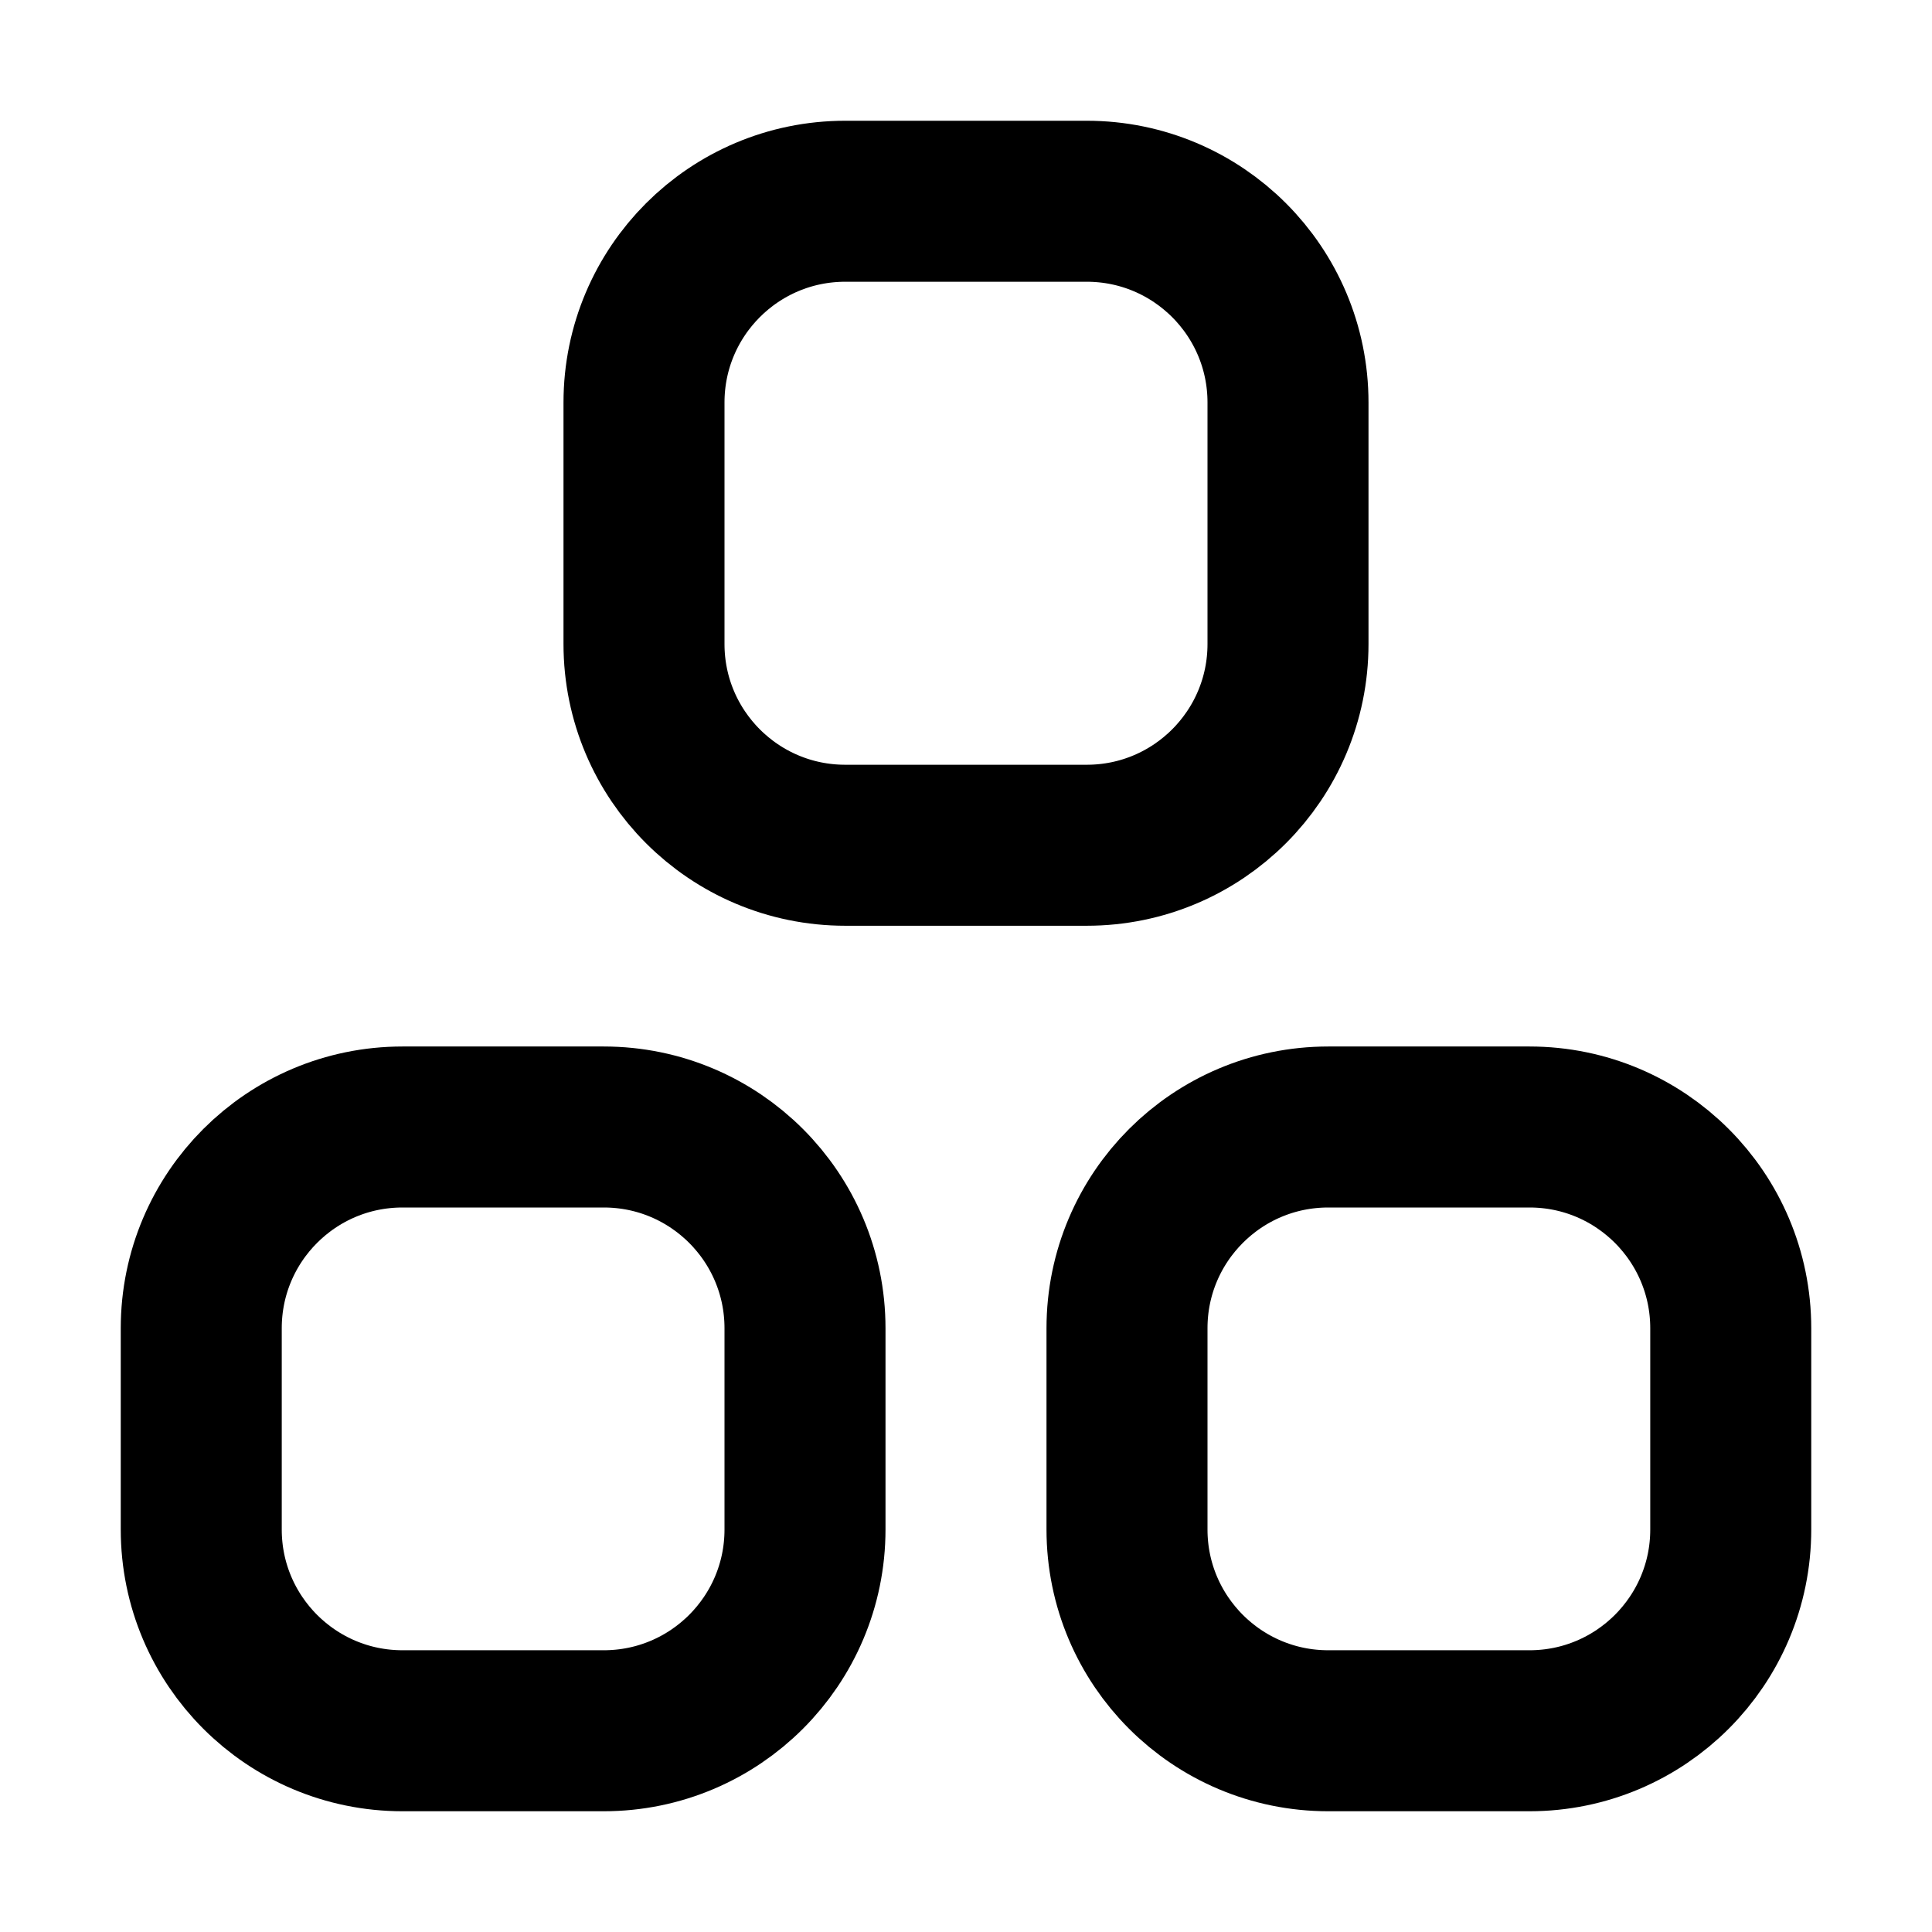
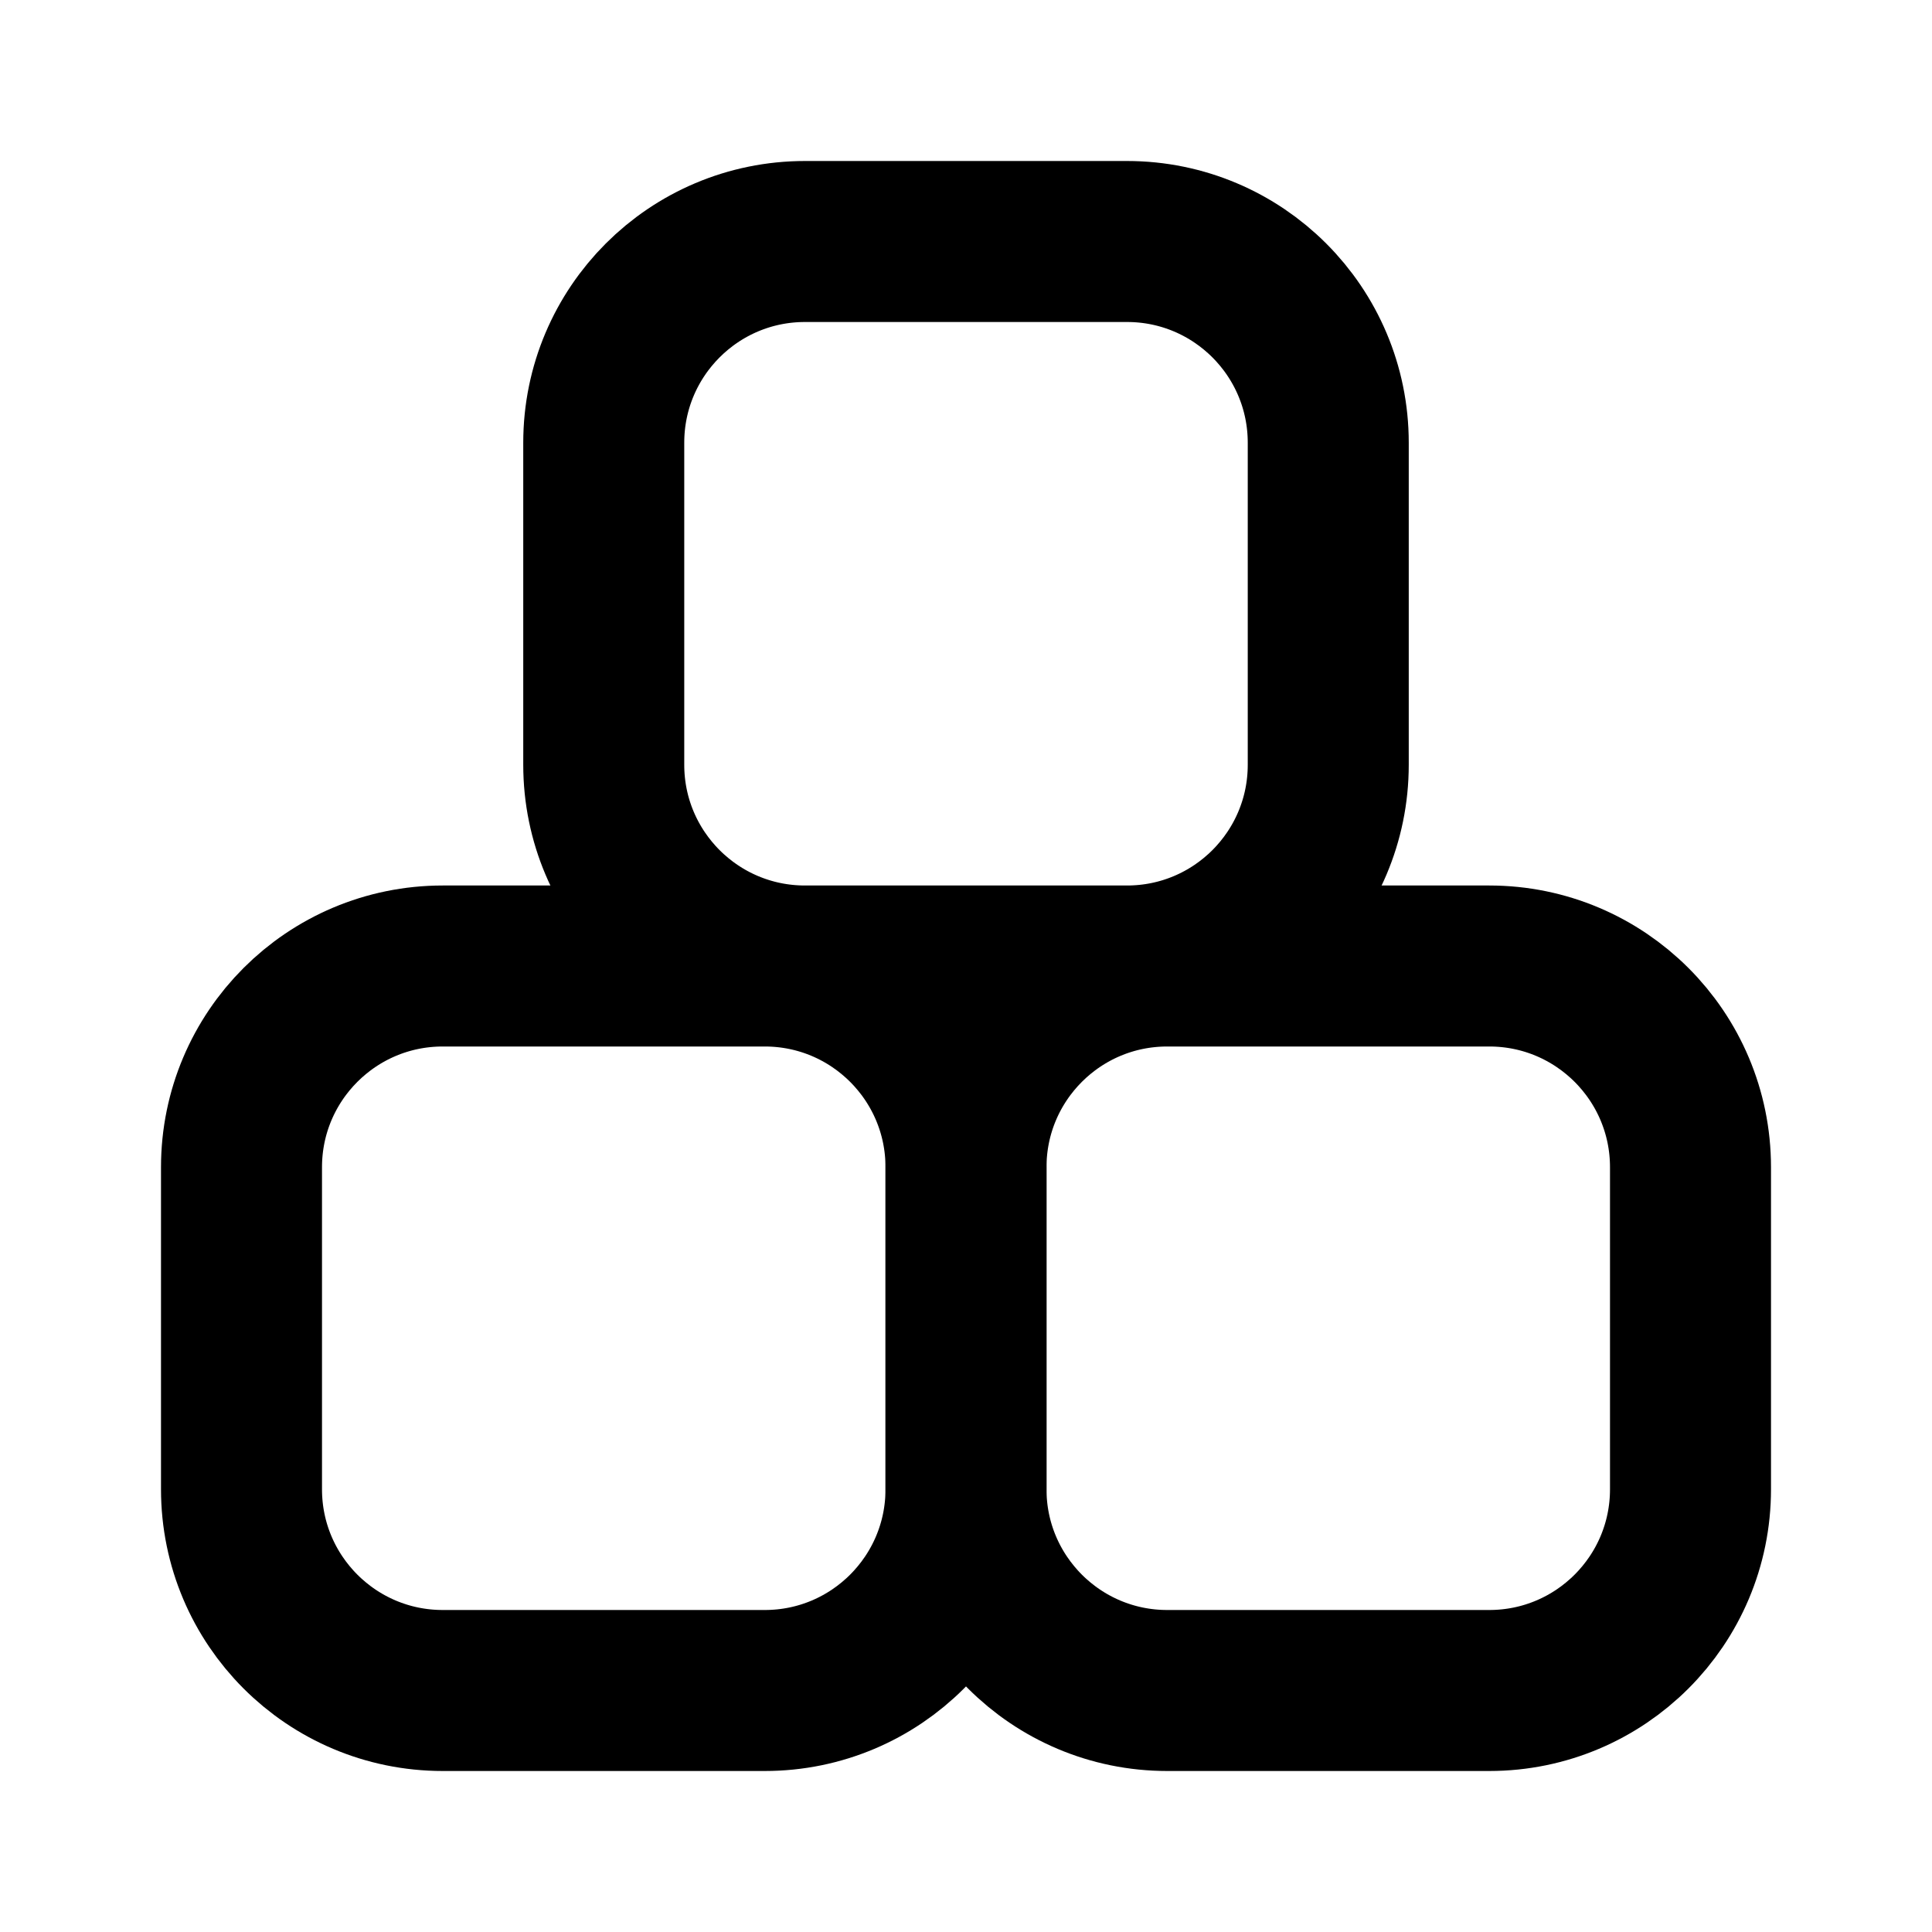
<svg xmlns="http://www.w3.org/2000/svg" viewBox="0 0 24 24" width="24" height="24">
-   <path d="M10.5 2.5H13.5A2.5 2.5 0 0 1 16 5.0V8.0A2.5 2.5 0 0 1 13.5 10.5H10.5A2.5 2.5 0 0 1 8 8.0V5.0A2.5 2.5 0 0 1 10.5 2.5Z" fill="none" stroke="#000000" stroke-linecap="round" stroke-linejoin="round" stroke-width="2" />
-   <path d="M5.0 14H7.5A2.5 2.5 0 0 1 10.0 16.5V19.0A2.5 2.5 0 0 1 7.5 21.5H5.0A2.5 2.5 0 0 1 2.5 19.0V16.5A2.5 2.5 0 0 1 5.0 14Z" fill="none" stroke="#000000" stroke-linecap="round" stroke-linejoin="round" stroke-width="2" />
-   <path d="M16.5 14H19.0A2.5 2.5 0 0 1 21.5 16.5V19.0A2.5 2.5 0 0 1 19.0 21.5H16.5A2.5 2.5 0 0 1 14 19.0V16.5A2.5 2.5 0 0 1 16.5 14Z" fill="none" stroke="#000000" stroke-linecap="round" stroke-linejoin="round" stroke-width="2" />
+   <path d="M10.0 3H14.0A2.5 2.5 0 0 1 16.5 5.5V9.5A2.5 2.5 0 0 1 14.0 12H10.0A2.5 2.5 0 0 1 7.5 9.5V5.5A2.5 2.5 0 0 1 10.0 3Z" fill="none" stroke="#000000" stroke-linecap="round" stroke-linejoin="round" stroke-width="2" />
+   <path d="M5.5 12H9.5A2.5 2.5 0 0 1 12 14.5V18.5A2.5 2.5 0 0 1 9.5 21H5.5A2.5 2.5 0 0 1 3 18.5V14.5A2.5 2.5 0 0 1 5.5 12Z" fill="none" stroke="#000000" stroke-linecap="round" stroke-linejoin="round" stroke-width="2" />
+   <path d="M14.5 12H18.5A2.5 2.5 0 0 1 21 14.5V18.5A2.5 2.5 0 0 1 18.5 21H14.5A2.5 2.5 0 0 1 12 18.5V14.5A2.5 2.5 0 0 1 14.5 12Z" fill="none" stroke="#000000" stroke-linecap="round" stroke-linejoin="round" stroke-width="2" />
</svg>
